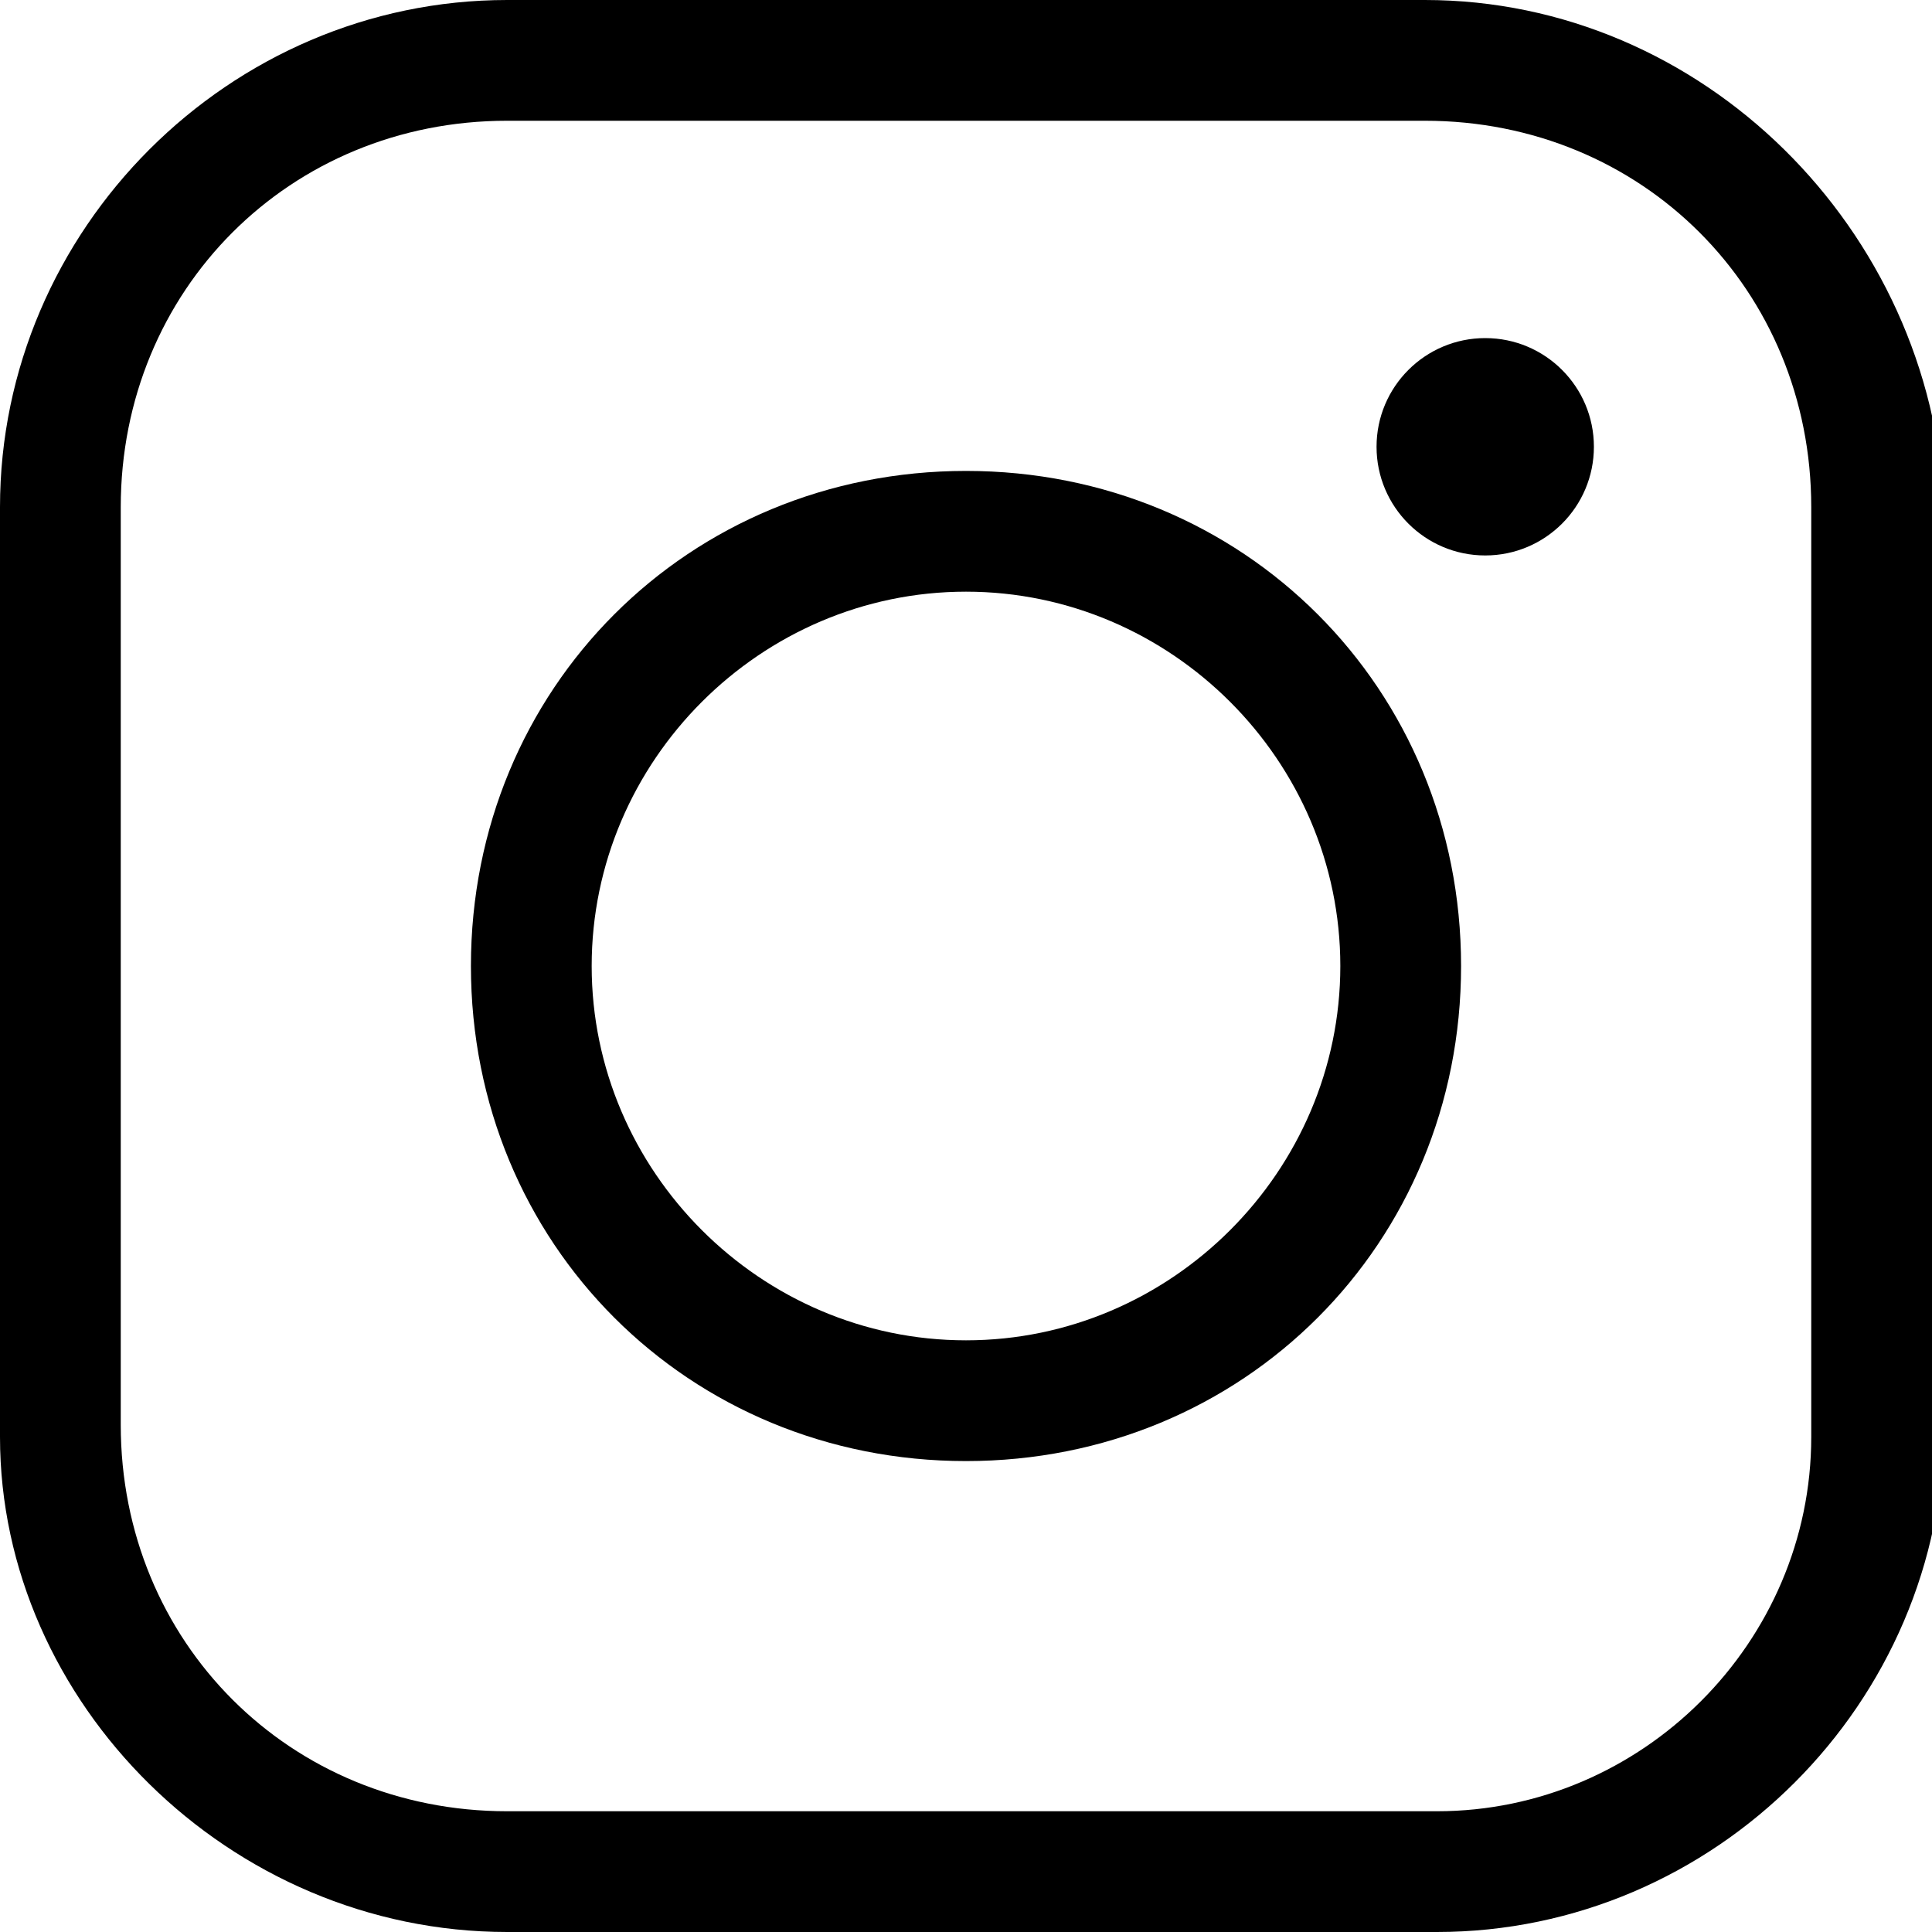
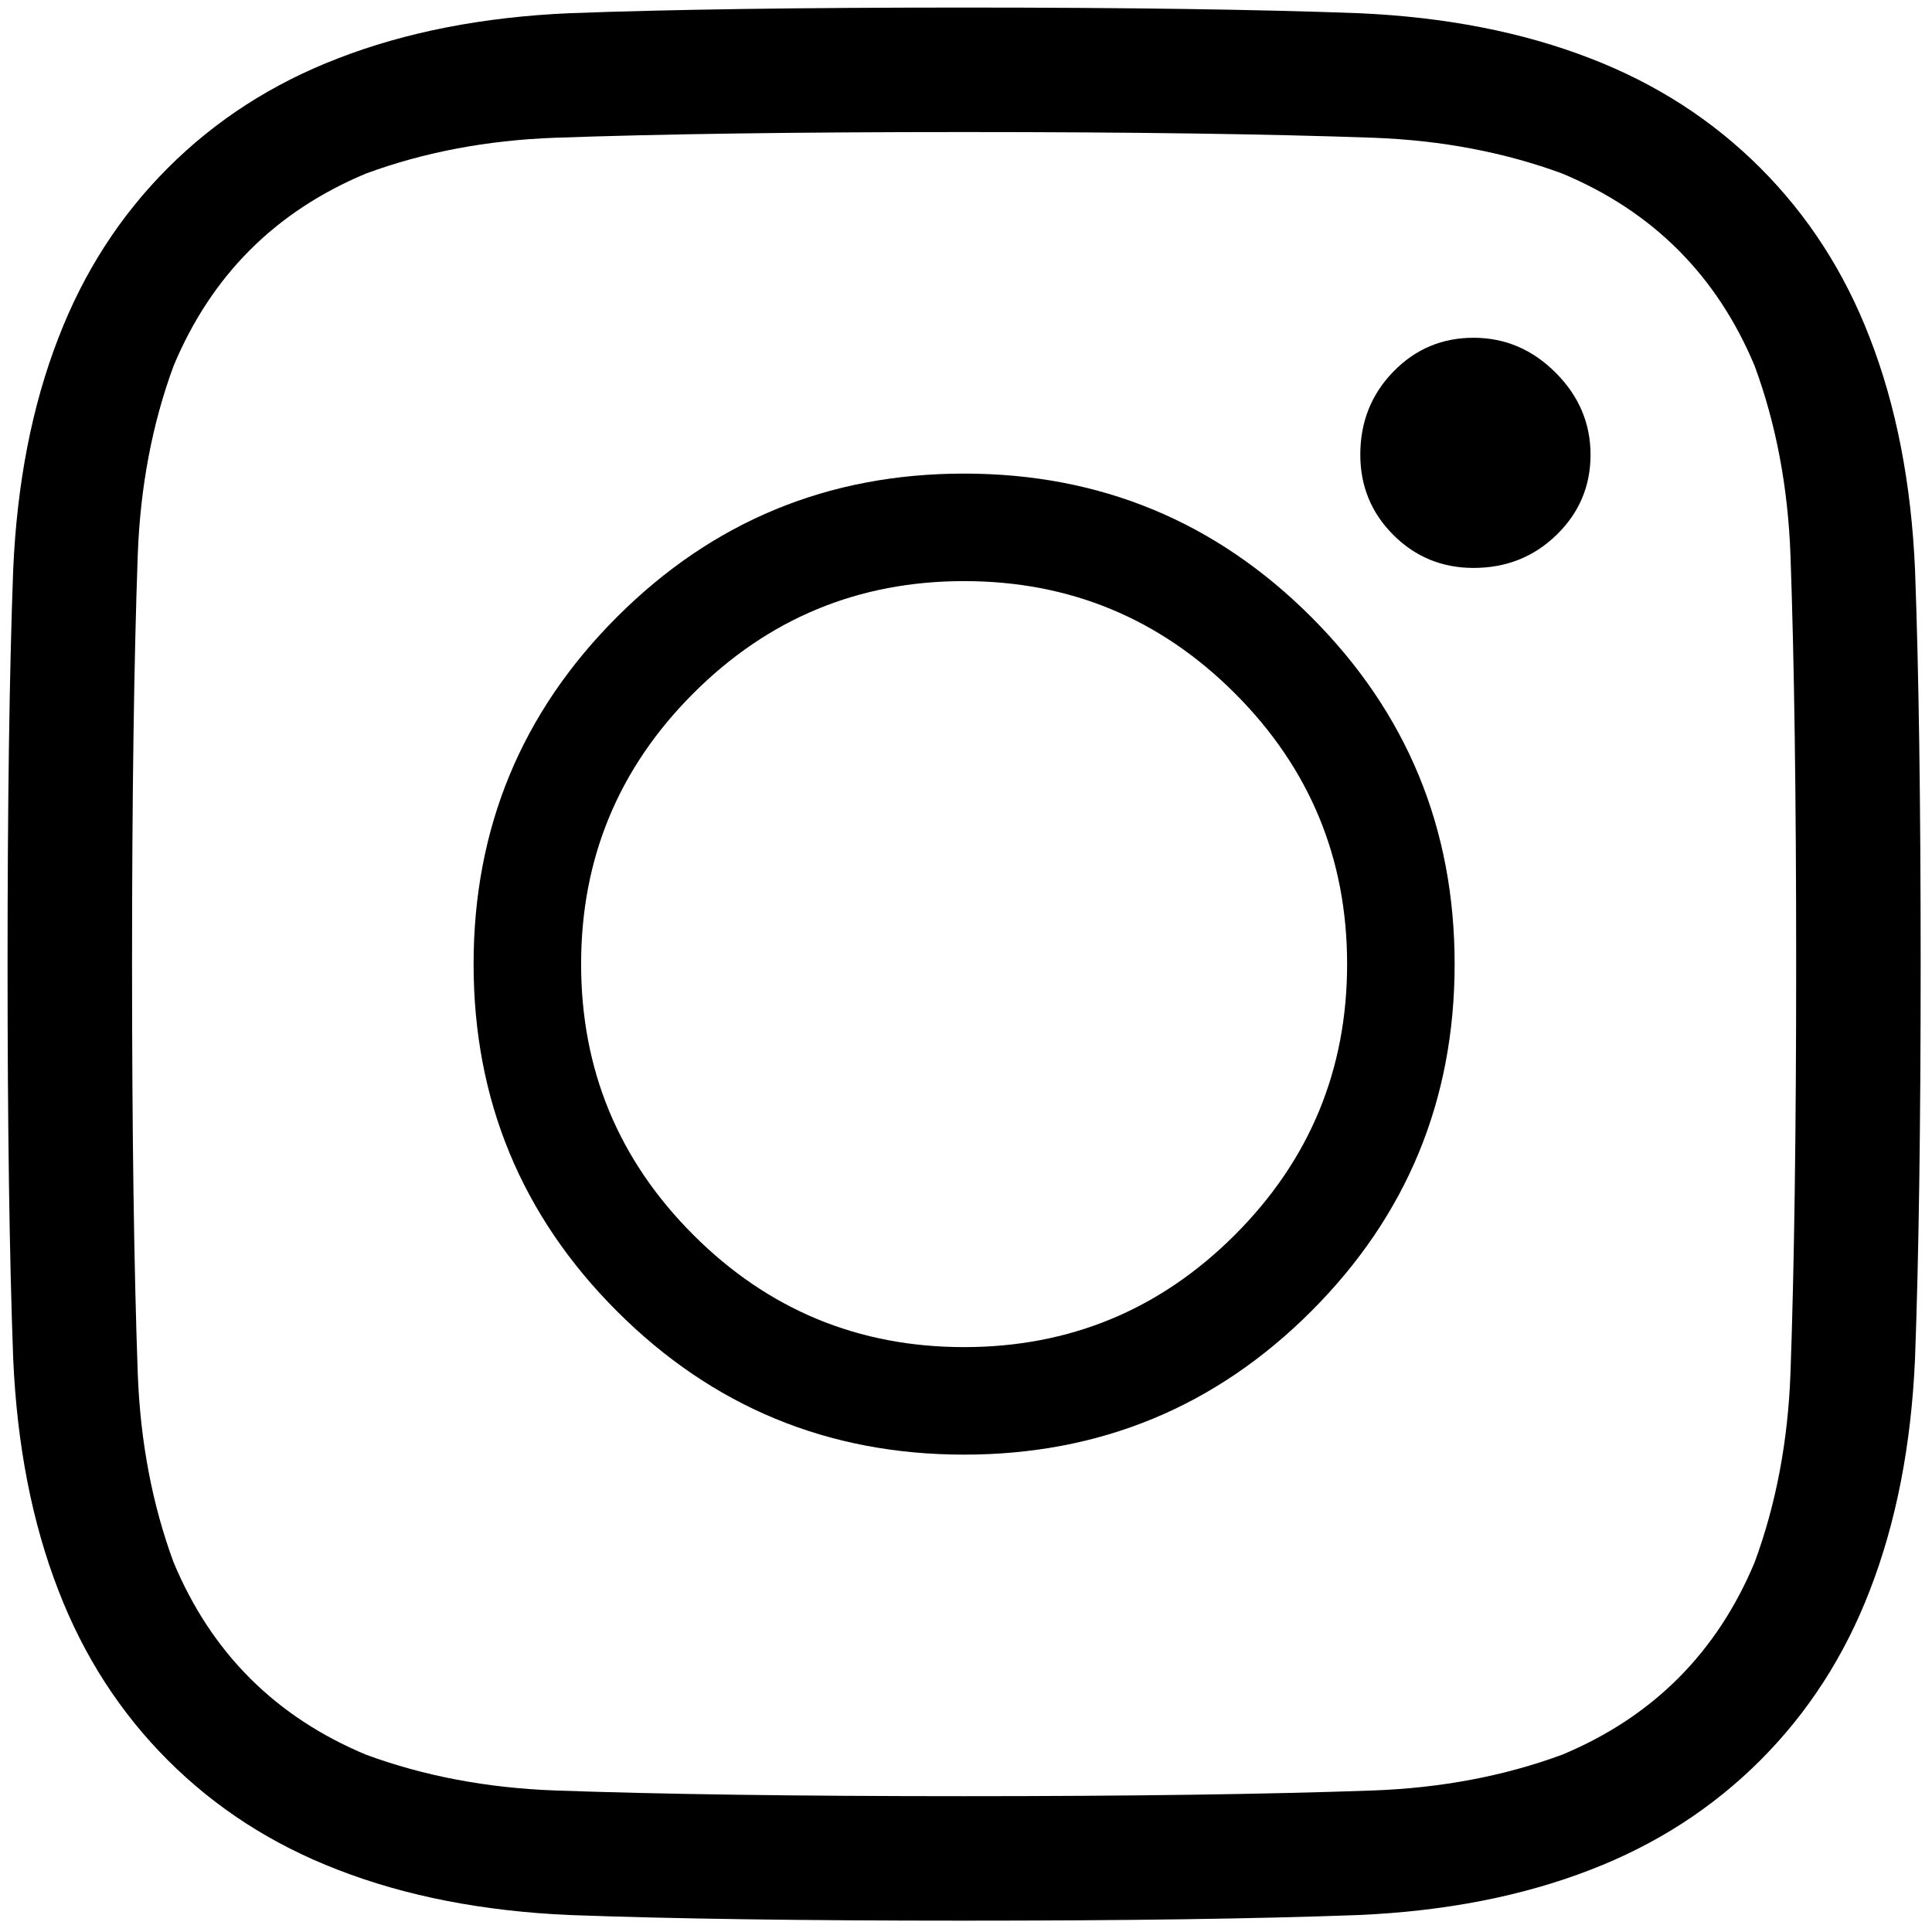
- <svg xmlns="http://www.w3.org/2000/svg" version="1.1" id="Layer_1" x="0" y="0" viewBox="0 0 16 16" xml:space="preserve">
-   <path d="M11.8 1C13.6 1 15 2.4 15 4.2v7.7c0 1.7-1.4 3.1-3.1 3.1H4.2C2.4 15 1 13.6 1 11.8V4.2C1 2.4 2.4 1 4.2 1h7.6m0-1H4.2C1.9 0 0 1.9 0 4.2v7.7C0 14.1 1.9 16 4.2 16h7.7c2.3 0 4.2-1.9 4.2-4.2V4.2C16 1.9 14.1 0 11.8 0z" fill="currentColor" />
-   <path d="M8 4.9c1.7 0 3.1 1.4 3.1 3.1 0 1.7-1.4 3.1-3.1 3.1-1.7 0-3.1-1.4-3.1-3.1 0-1.7 1.4-3.1 3.1-3.1m0-1C5.7 3.9 3.9 5.7 3.9 8s1.8 4.1 4.1 4.1 4.1-1.8 4.1-4.1S10.3 3.9 8 3.9z" fill="currentColor" />
-   <circle cx="12.3" cy="3.7" r=".9" fill="currentColor" />
+ <svg xmlns="http://www.w3.org/2000/svg" viewBox="0 0 23 23">
+   <path d="M11.477 0.09C13.394 0.09 14.959 0.112 16.172 0.157C17.205 0.202 18.126 0.382 18.935 0.696C19.713 0.996 20.387 1.43 20.956 1.999C21.525 2.568 21.959 3.242 22.259 4.021C22.573 4.829 22.753 5.75 22.798 6.783C22.843 7.996 22.865 9.561 22.865 11.477C22.865 13.394 22.843 14.959 22.798 16.172C22.753 17.205 22.573 18.126 22.259 18.935C21.959 19.713 21.525 20.387 20.956 20.956C20.387 21.525 19.713 21.959 18.935 22.259C18.126 22.573 17.205 22.753 16.172 22.798C14.959 22.843 13.394 22.865 11.477 22.865C9.561 22.865 7.996 22.843 6.783 22.798C5.75 22.753 4.829 22.573 4.021 22.259C3.242 21.959 2.568 21.525 1.999 20.956C1.43 20.387 0.996 19.713 0.696 18.935C0.382 18.126 0.202 17.205 0.157 16.172C0.112 14.959 0.09 13.394 0.09 11.477C0.09 9.561 0.112 7.996 0.157 6.783C0.202 5.75 0.382 4.829 0.696 4.021C0.996 3.242 1.43 2.568 1.999 1.999C2.568 1.43 3.242 0.996 4.021 0.696C4.829 0.382 5.75 0.202 6.783 0.157C7.996 0.112 9.561 0.09 11.477 0.09ZM11.477 1.572C9.486 1.572 7.861 1.595 6.604 1.64C5.795 1.67 5.046 1.812 4.357 2.066C3.279 2.516 2.516 3.279 2.066 4.357C1.812 5.046 1.67 5.795 1.64 6.604C1.595 7.861 1.572 9.486 1.572 11.477C1.572 13.469 1.595 15.094 1.64 16.352C1.67 17.16 1.812 17.909 2.066 18.598C2.516 19.676 3.279 20.439 4.357 20.889C5.046 21.143 5.795 21.285 6.604 21.315C7.861 21.36 9.486 21.383 11.477 21.383C13.469 21.383 15.094 21.36 16.352 21.315C17.16 21.285 17.909 21.143 18.598 20.889C19.676 20.439 20.439 19.676 20.889 18.598C21.143 17.909 21.285 17.16 21.315 16.352C21.36 15.094 21.383 13.469 21.383 11.477C21.383 9.486 21.36 7.861 21.315 6.604C21.285 5.795 21.143 5.046 20.889 4.357C20.439 3.279 19.676 2.516 18.598 2.066C17.909 1.812 17.16 1.67 16.352 1.64C15.094 1.595 13.469 1.572 11.477 1.572ZM11.477 16.037C12.735 16.037 13.81 15.592 14.701 14.701C15.592 13.81 16.037 12.735 16.037 11.477C16.037 10.22 15.592 9.145 14.701 8.254C13.81 7.363 12.735 6.918 11.477 6.918C10.22 6.918 9.145 7.363 8.254 8.254C7.363 9.145 6.918 10.22 6.918 11.477C6.918 12.735 7.363 13.81 8.254 14.701C9.145 15.592 10.22 16.037 11.477 16.037ZM11.477 5.638C13.095 5.638 14.472 6.207 15.61 7.345C16.748 8.483 17.317 9.86 17.317 11.477C17.317 13.095 16.748 14.472 15.61 15.61C14.472 16.748 13.095 17.317 11.477 17.317C9.86 17.317 8.483 16.748 7.345 15.61C6.207 14.472 5.638 13.095 5.638 11.477C5.638 9.86 6.207 8.483 7.345 7.345C8.483 6.207 9.86 5.638 11.477 5.638ZM18.935 5.413C18.935 5.787 18.8 6.106 18.53 6.368C18.261 6.63 17.931 6.761 17.542 6.761C17.168 6.761 16.849 6.63 16.587 6.368C16.325 6.106 16.194 5.787 16.194 5.413C16.194 5.024 16.325 4.694 16.587 4.425C16.849 4.155 17.168 4.021 17.542 4.021C17.916 4.021 18.242 4.159 18.519 4.436C18.796 4.713 18.935 5.039 18.935 5.413Z" fill="currentColor" />
</svg>
